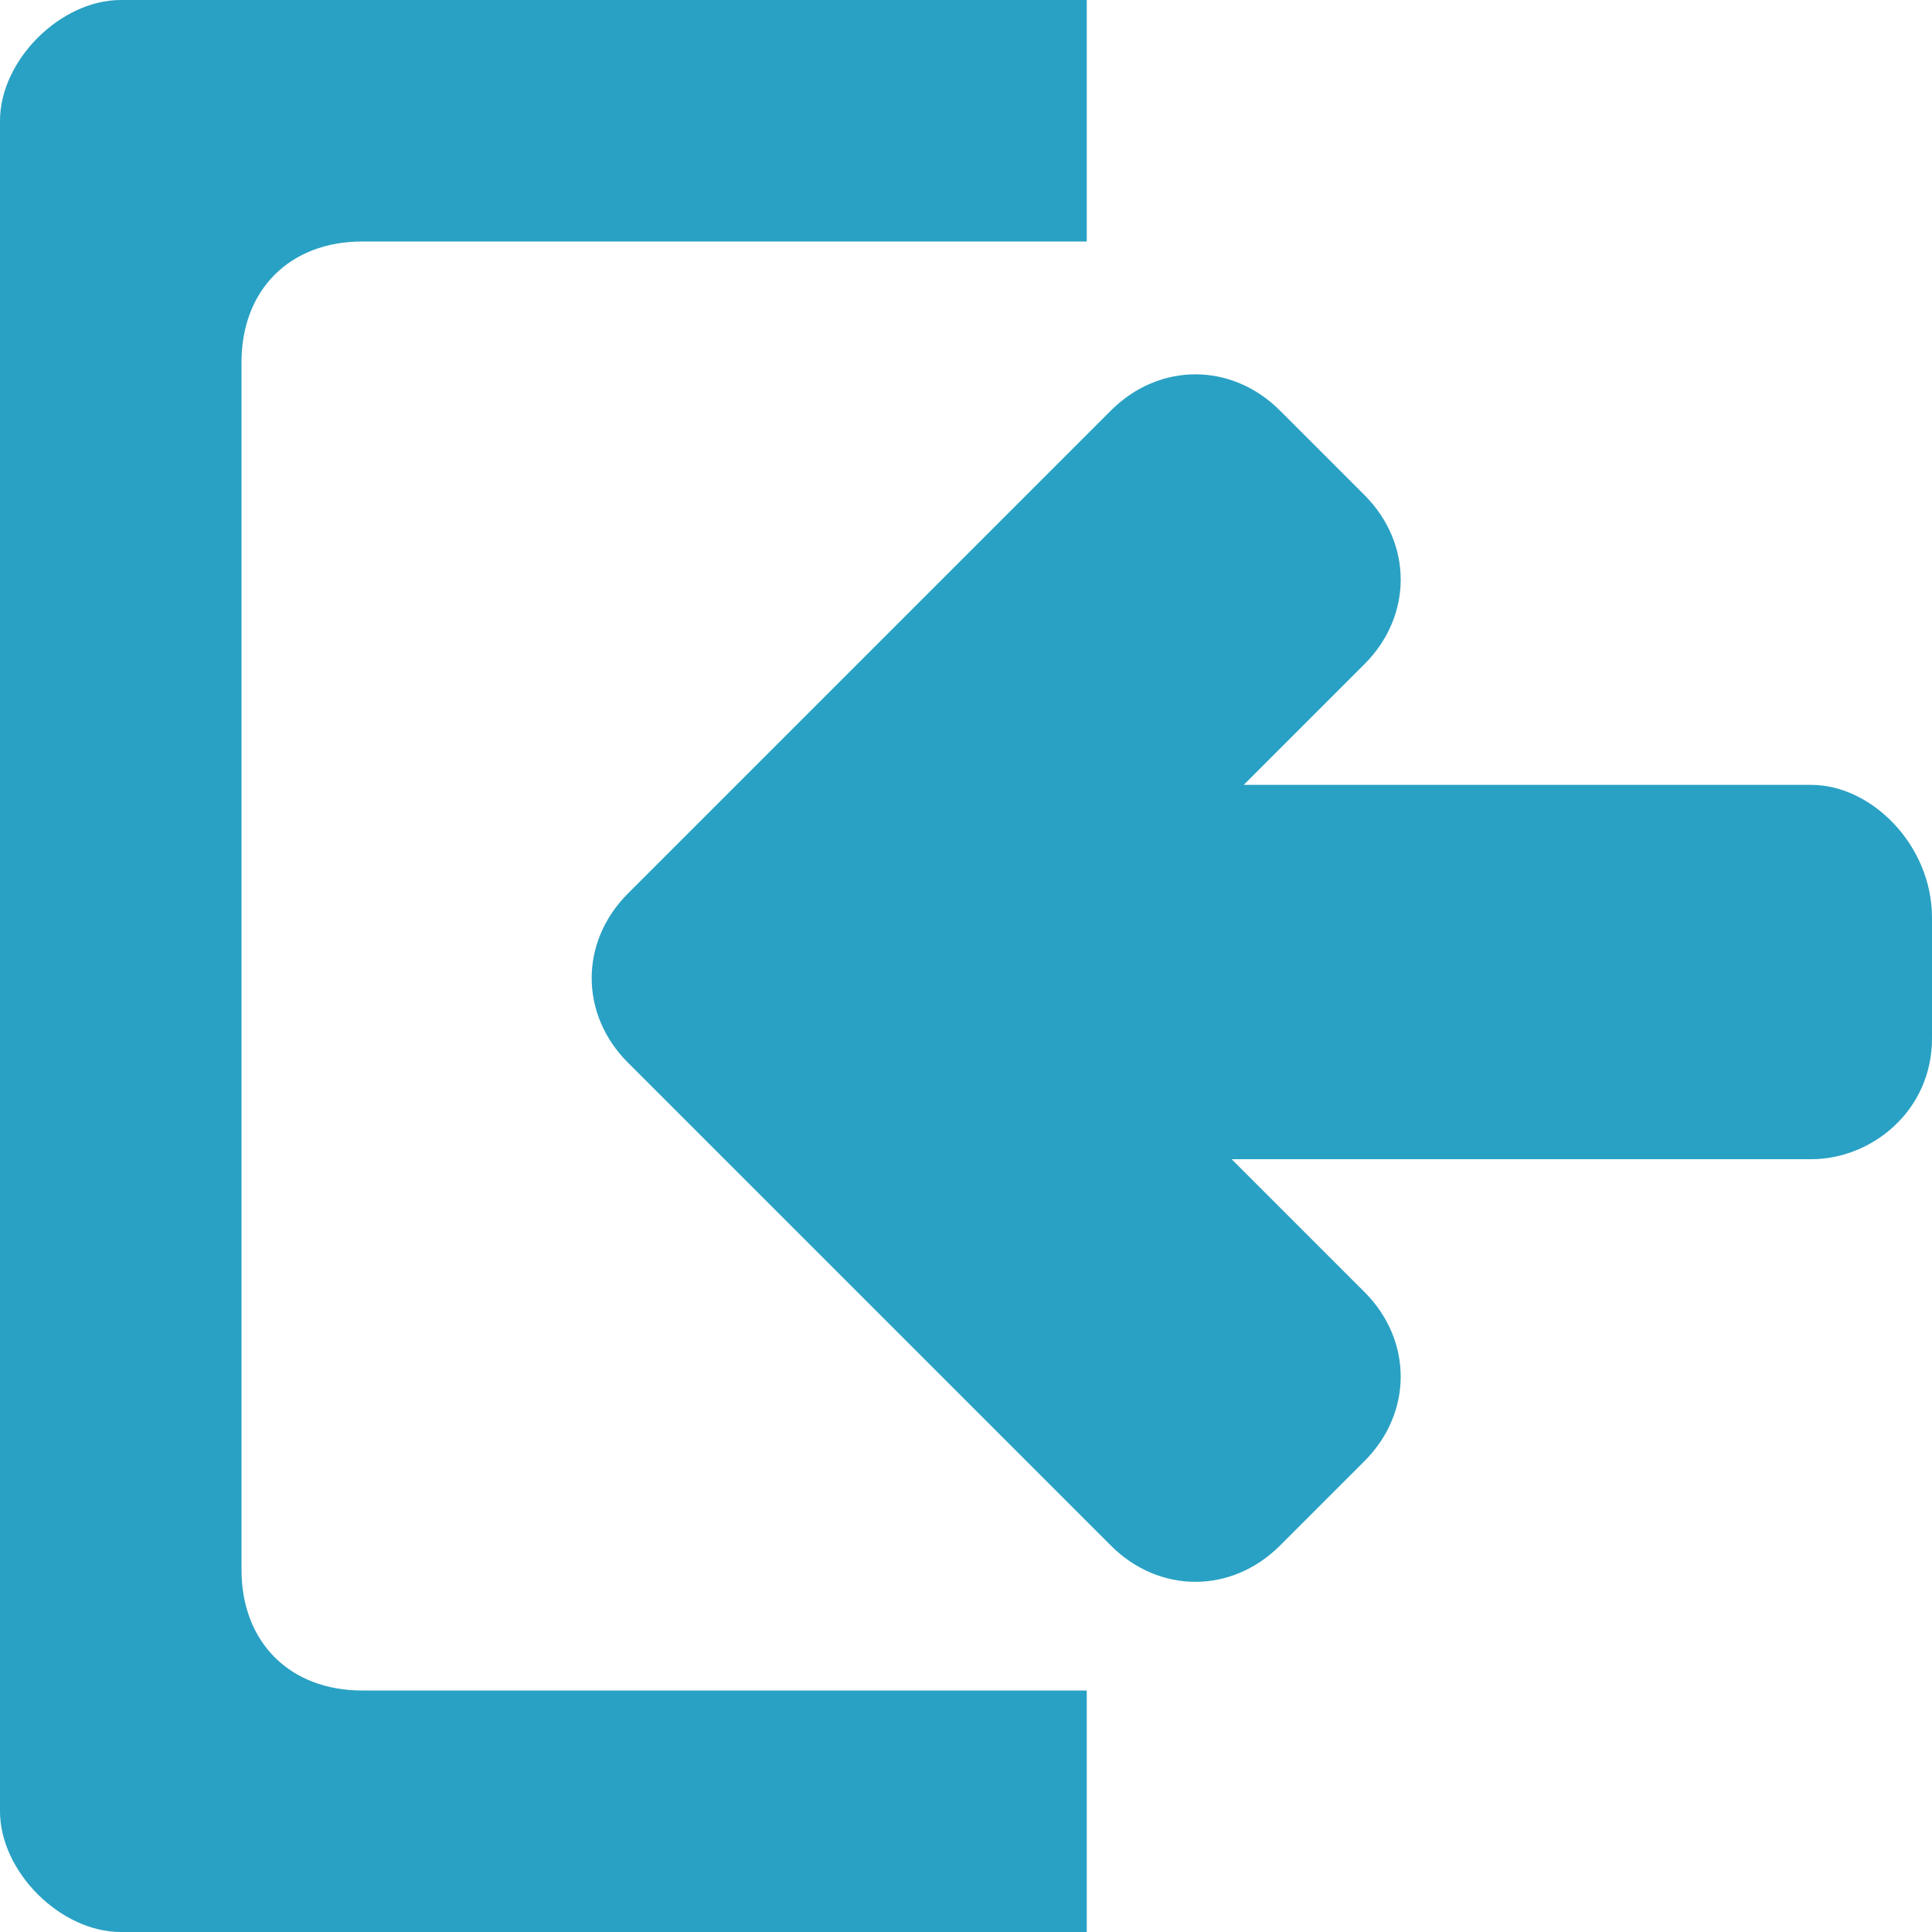
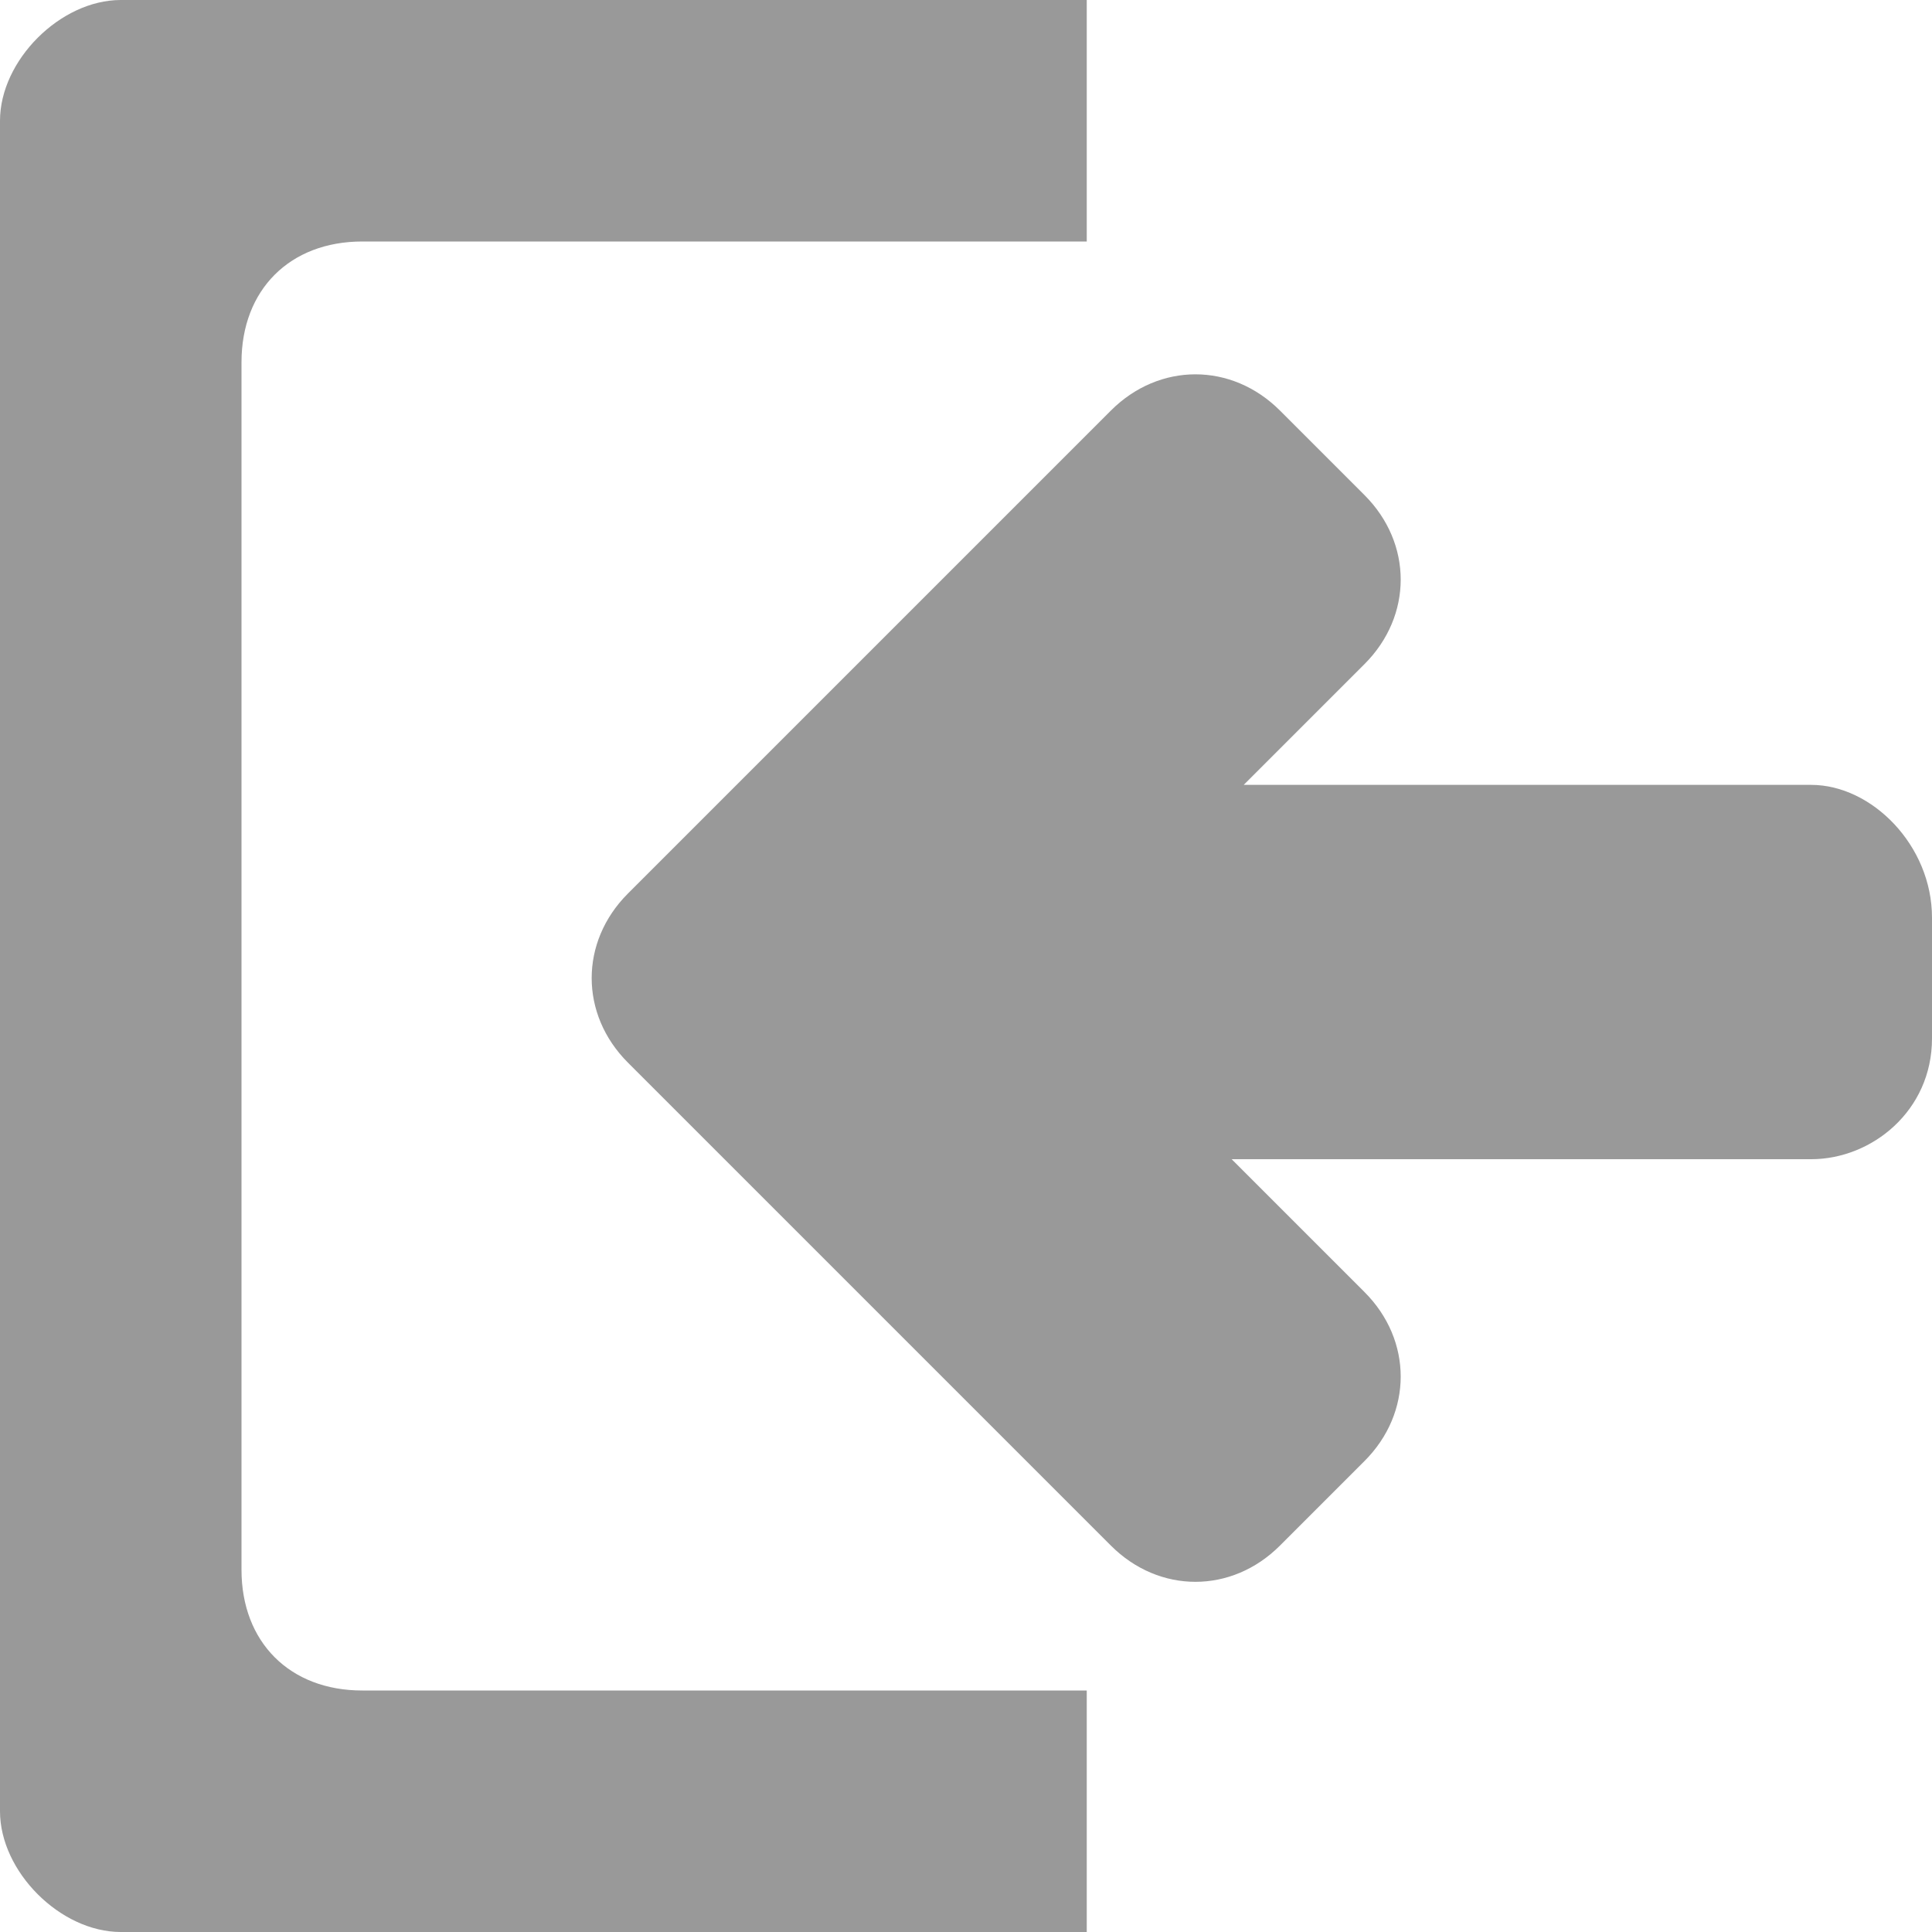
- <svg xmlns="http://www.w3.org/2000/svg" version="1.1" x="0px" y="0px" width="16px" height="16px" viewBox="0 0 16 16" style="overflow:visible;enable-background:new 0 0 16 16;" xml:space="preserve" preserveAspectRatio="xMinYMid meet">
-   <defs>
- </defs>
-   <path style="fill:#29a1c4;" d="M9,16H1c-0.5,0-1-0.5-1-1V1c0-0.5,0.5-1,1-1h8v2H3C2.4,2,2,2.4,2,3v10c0,0.6,0.4,1,1,1h6V16z M15,6.5  h-4.7l1-1c0.4-0.4,0.4-1,0-1.4l-0.7-0.7c-0.4-0.4-1-0.4-1.4,0l-4,4c-0.4,0.4-0.4,1,0,1.4l4,4c0.4,0.4,1,0.4,1.4,0l0.7-0.7  c0.4-0.4,0.4-1,0-1.4l-1.1-1.1H15c0.5,0,1-0.4,1-1v-1C16,7,15.5,6.5,15,6.5z" />
+ <svg xmlns="http://www.w3.org/2000/svg" width="16" height="16" viewBox="0 0 16 16" preserveAspectRatio="xMinYMid meet" overflow="visible">
+   <path d="M9 16h-8c-.5 0-1-.5-1-1v-14c0-.5.5-1 1-1h8v2h-6c-.6 0-1 .4-1 1v10c0 .6.4 1 1 1h6v2zm6-9.5h-4.7l1-1c.4-.4.4-1 0-1.4l-.7-.7c-.4-.4-1-.4-1.4 0l-4 4c-.4.4-.4 1 0 1.4l4 4c.4.4 1 .4 1.4 0l.7-.7c.4-.4.4-1 0-1.4l-1.1-1.1h4.8c.5 0 1-.4 1-1v-1c0-.6-.5-1.1-1-1.1z" fill="#999" />
</svg>
